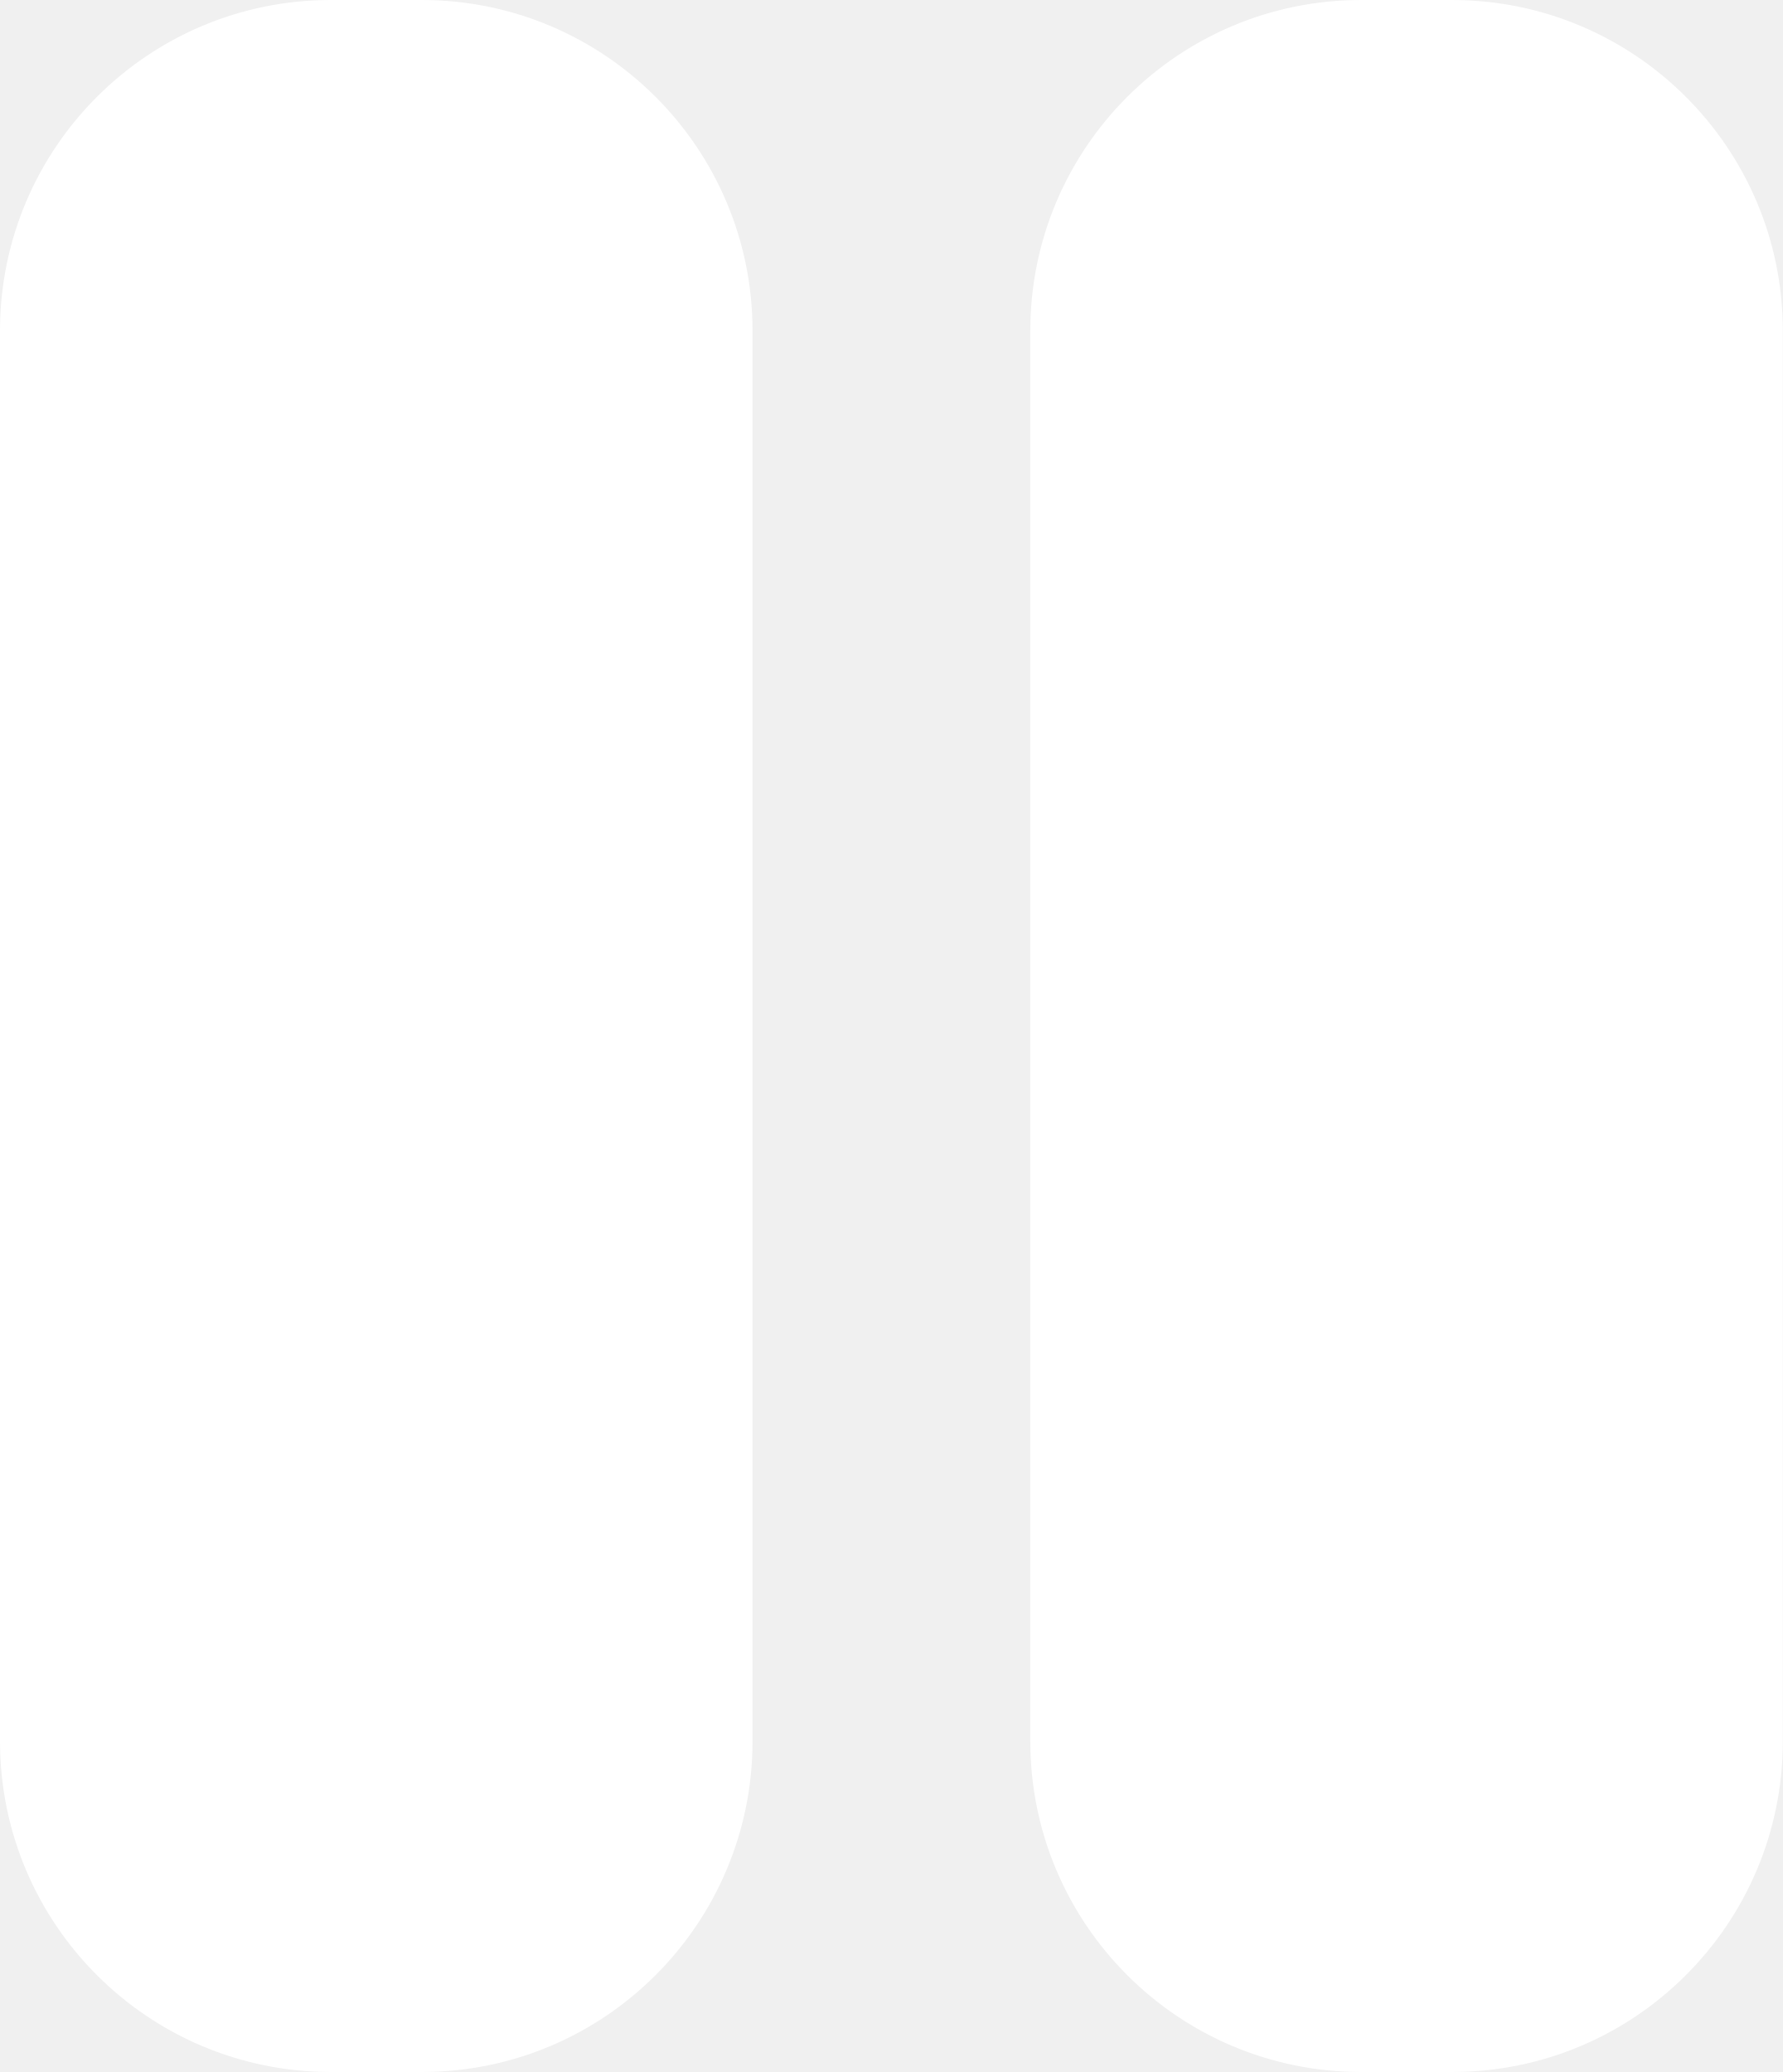
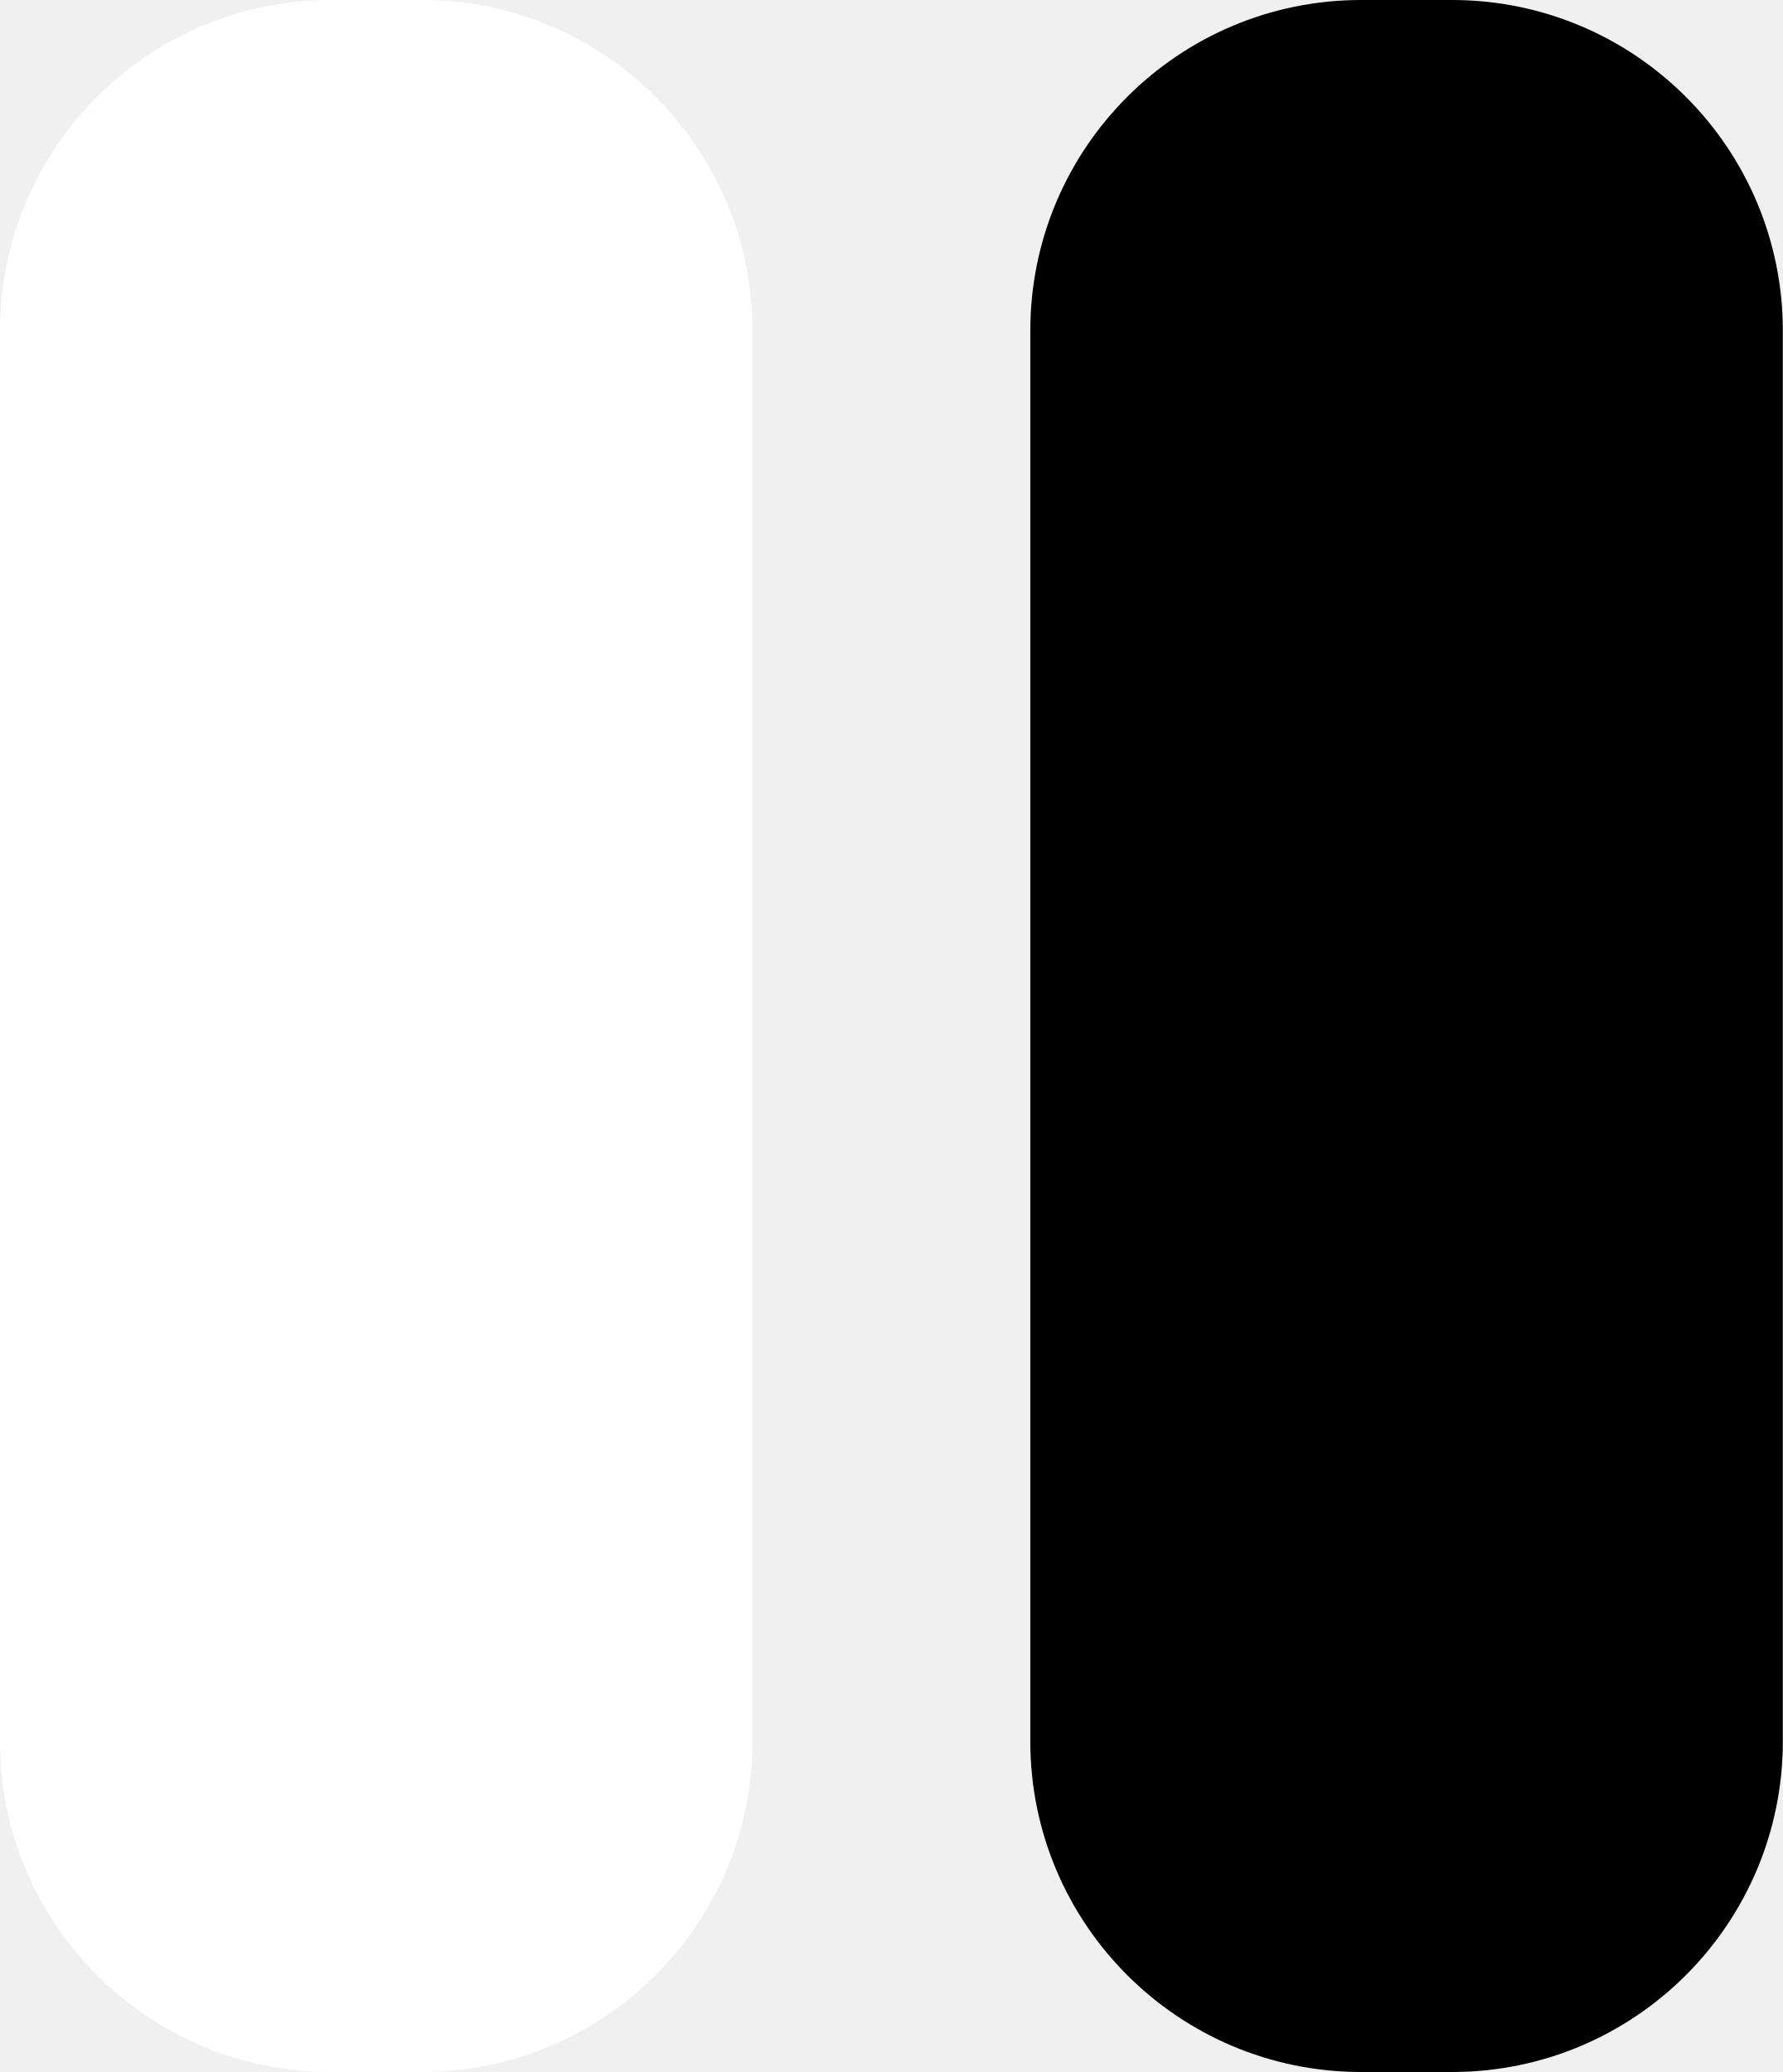
- <svg xmlns="http://www.w3.org/2000/svg" viewBox="0 0 16.167 18.792">
+ <svg xmlns="http://www.w3.org/2000/svg" viewBox="0 0 16.167 18.792" style="fill=white">
  <rect id="Rectangle_1549" data-name="Rectangle 1549" width="6.824" height="18.792" rx="3" fill="#ffffff" />
-   <rect id="Rectangle_1550" data-name="Rectangle 1550" width="6.824" height="18.792" rx="3" transform="translate(9.343)" fill="#ffffff" />
+   <rect id="Rectangle_1550" data-name="Rectangle 1550" width="6.824" height="18.792" rx="3" transform="translate(9.343)" />
</svg>
